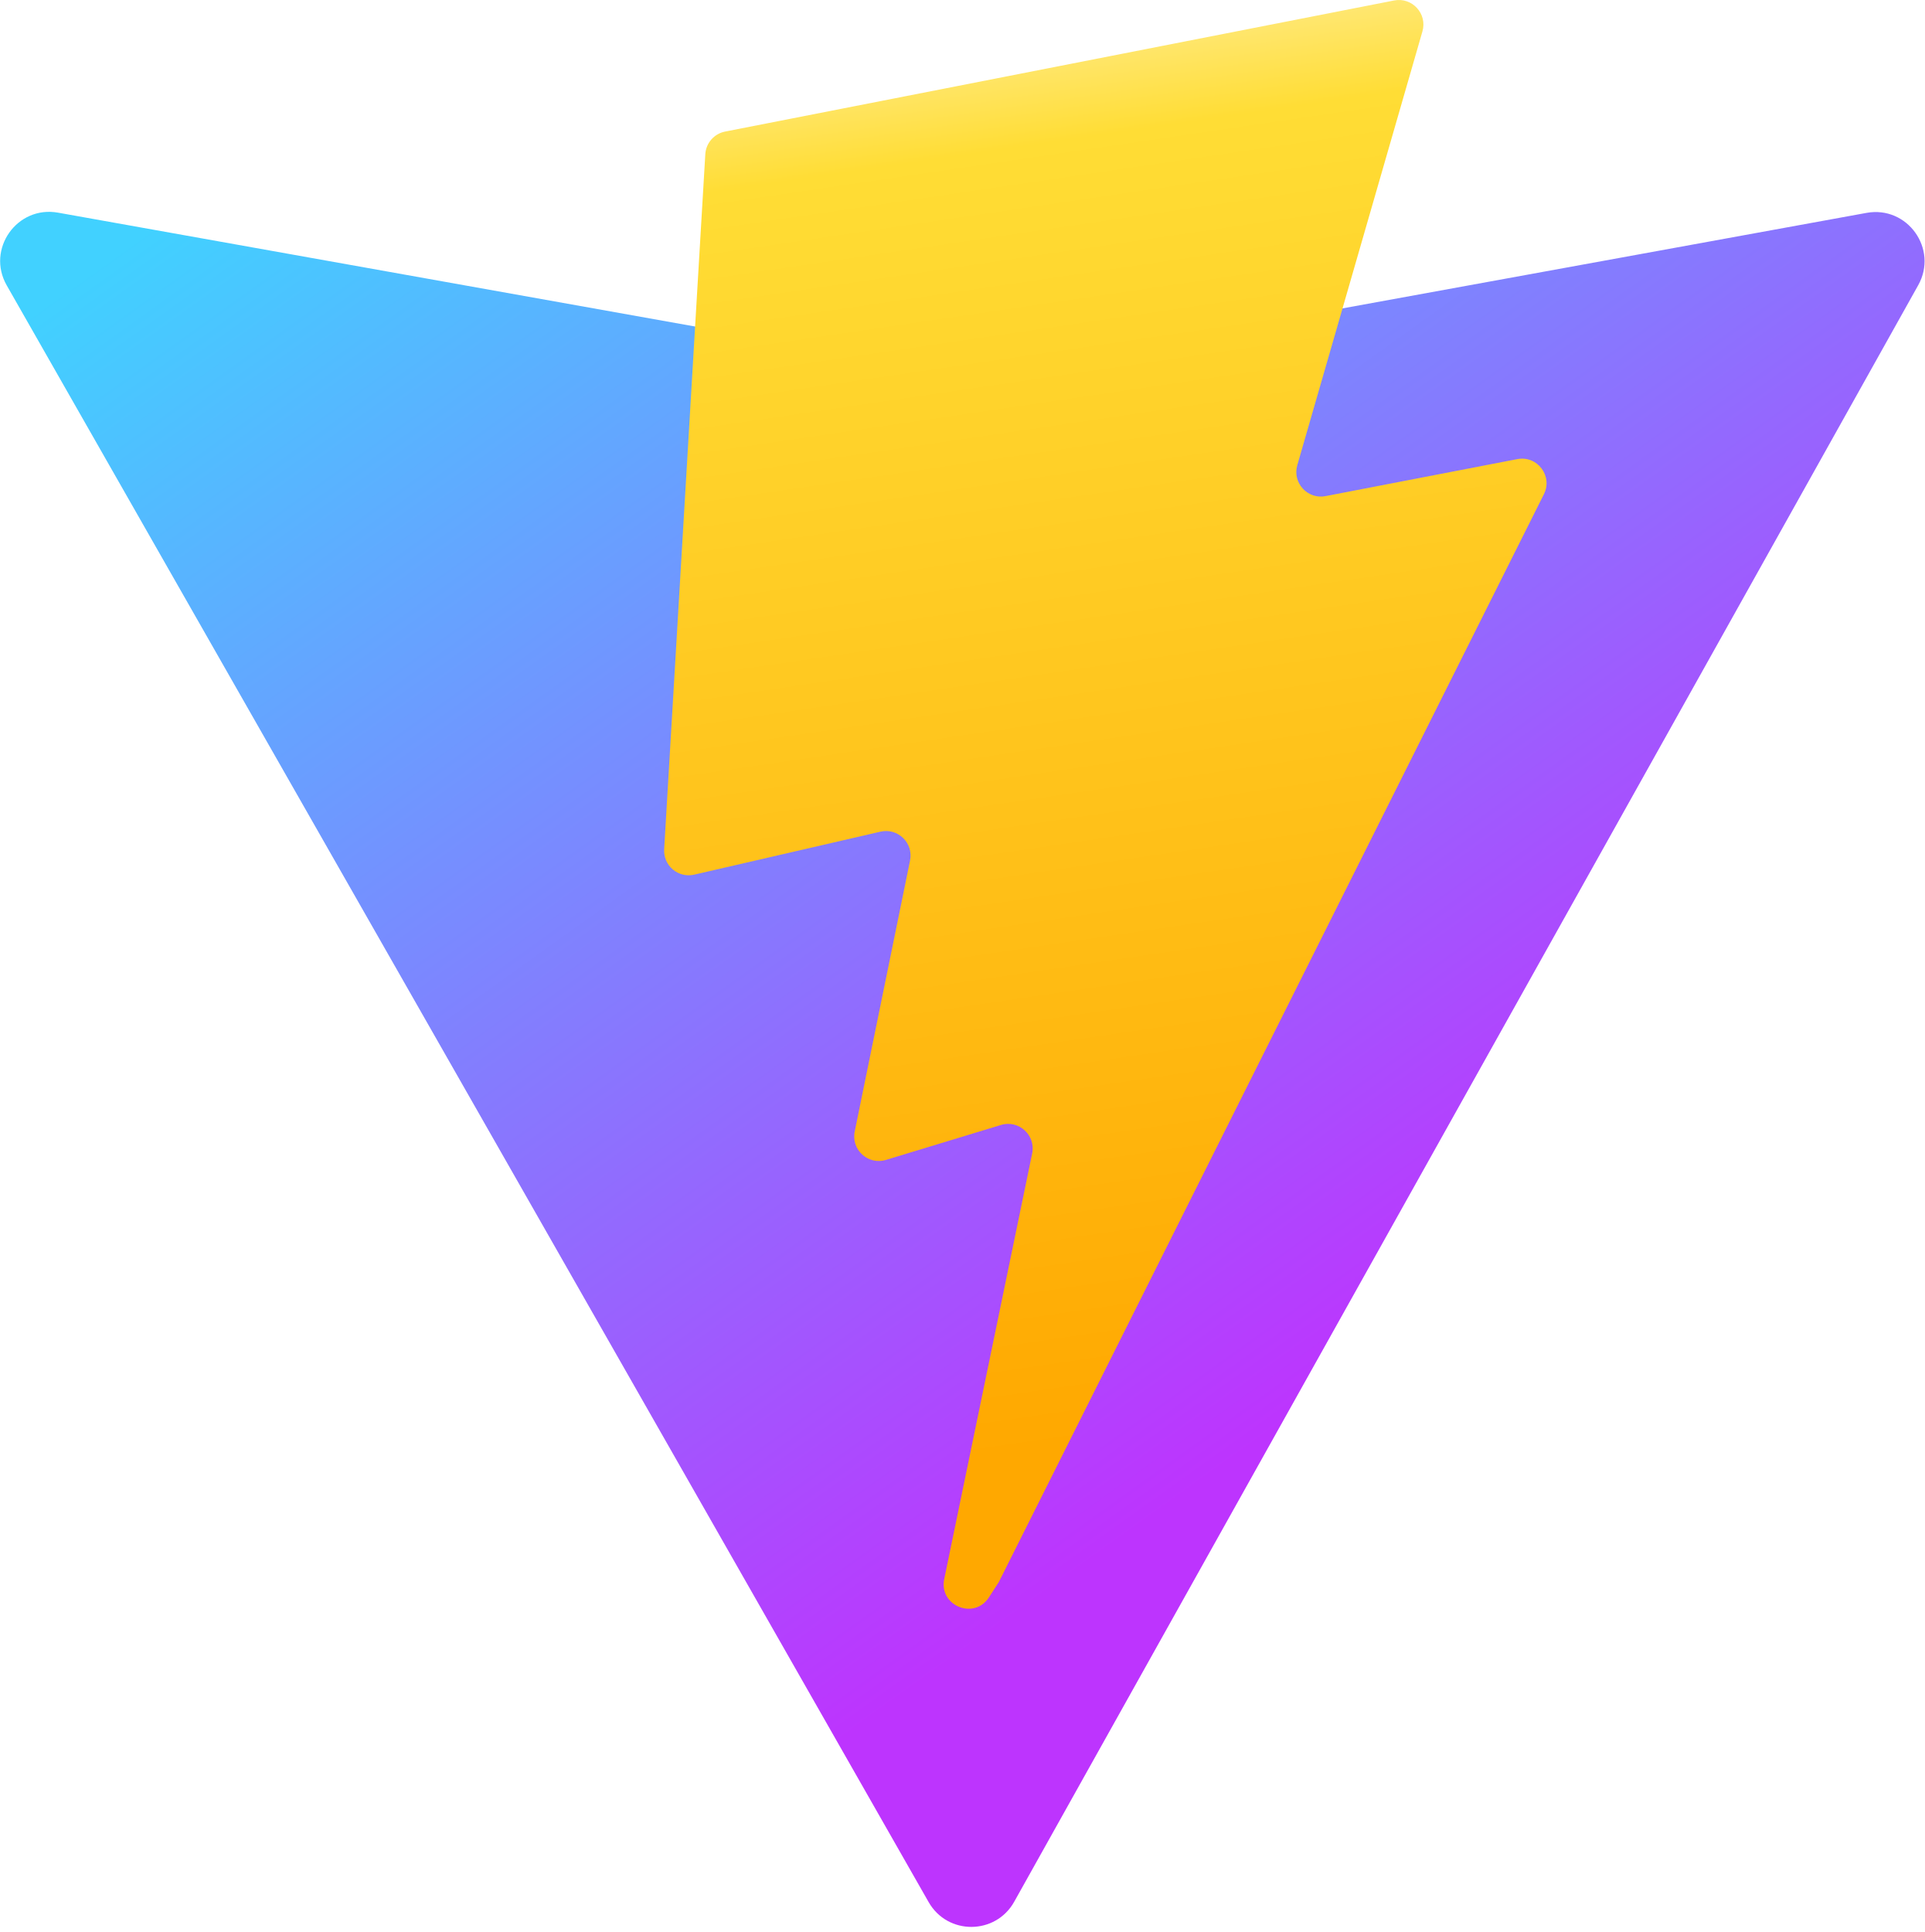
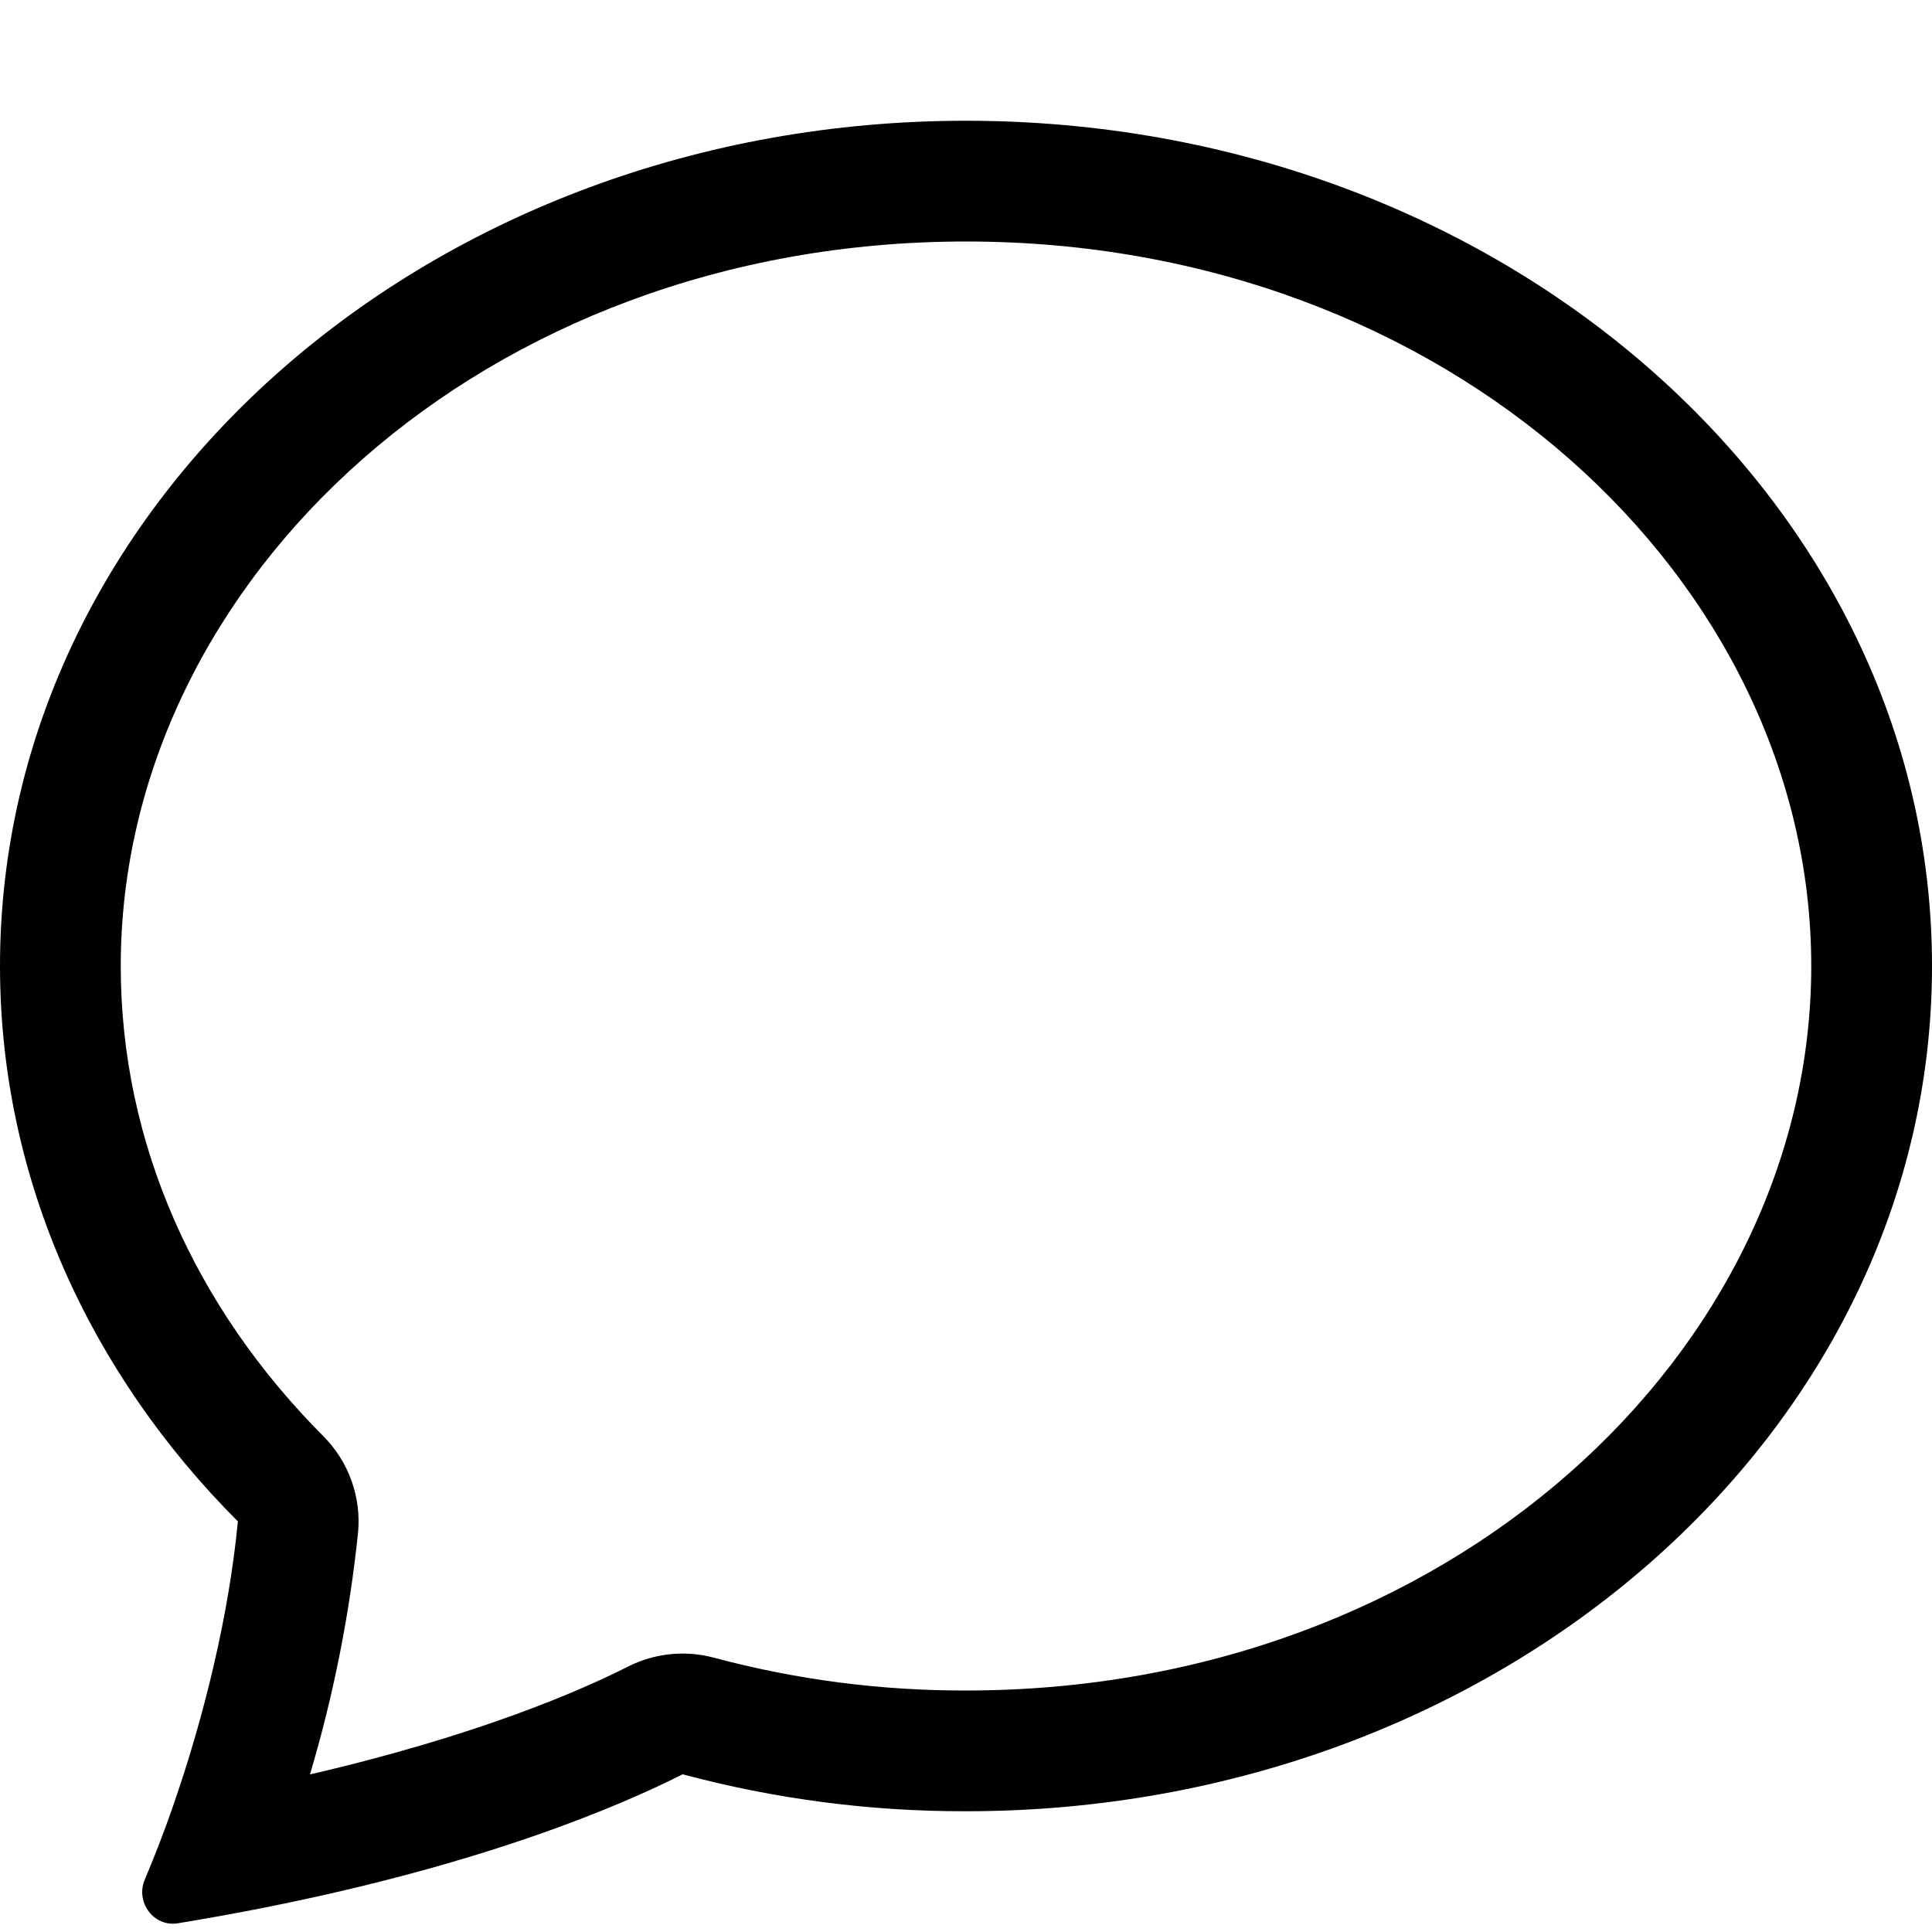
- <svg xmlns="http://www.w3.org/2000/svg" aria-hidden="true" role="img" class="iconify iconify--logos" width="31.88" height="32" preserveAspectRatio="xMidYMid meet" viewBox="0 0 256 257">
-   <defs>
-     <linearGradient id="IconifyId1813088fe1fbc01fb466" x1="-.828%" x2="57.636%" y1="7.652%" y2="78.411%">
-       <stop offset="0%" stop-color="#41D1FF" />
-       <stop offset="100%" stop-color="#BD34FE" />
-     </linearGradient>
-     <linearGradient id="IconifyId1813088fe1fbc01fb467" x1="43.376%" x2="50.316%" y1="2.242%" y2="89.03%">
-       <stop offset="0%" stop-color="#FFEA83" />
-       <stop offset="8.333%" stop-color="#FFDD35" />
-       <stop offset="100%" stop-color="#FFA800" />
-     </linearGradient>
-   </defs>
-   <path fill="url(#IconifyId1813088fe1fbc01fb466)" d="M255.153 37.938L134.897 252.976c-2.483 4.44-8.862 4.466-11.382.048L.875 37.958c-2.746-4.814 1.371-10.646 6.827-9.67l120.385 21.517a6.537 6.537 0 0 0 2.322-.004l117.867-21.483c5.438-.991 9.574 4.796 6.877 9.62Z" />
-   <path fill="url(#IconifyId1813088fe1fbc01fb467)" d="M185.432.063L96.44 17.501a3.268 3.268 0 0 0-2.634 3.014l-5.474 92.456a3.268 3.268 0 0 0 3.997 3.378l24.777-5.718c2.318-.535 4.413 1.507 3.936 3.838l-7.361 36.047c-.495 2.426 1.782 4.5 4.151 3.78l15.304-4.649c2.372-.72 4.652 1.36 4.15 3.788l-11.698 56.621c-.732 3.542 3.979 5.473 5.943 2.437l1.313-2.028l72.516-144.72c1.215-2.423-.88-5.186-3.54-4.672l-25.505 4.922c-2.396.462-4.435-1.77-3.759-4.114l16.646-57.705c.677-2.35-1.37-4.583-3.769-4.113Z" />
+ <svg xmlns="http://www.w3.org/2000/svg" width="16" height="16" fill="currentColor" class="bi bi-chat" viewBox="0 0 16 16">
+   <path d="M2.678 11.894a1 1 0 0 1 .287.801 11 11 0 0 1-.398 2c1.395-.323 2.247-.697 2.634-.893a1 1 0 0 1 .71-.074A8 8 0 0 0 8 14c3.996 0 7-2.807 7-6s-3.004-6-7-6-7 2.808-7 6c0 1.468.617 2.83 1.678 3.894m-.493 3.905a22 22 0 0 1-.713.129c-.2.032-.352-.176-.273-.362a10 10 0 0 0 .244-.637l.003-.01c.248-.72.45-1.548.524-2.319C.743 11.37 0 9.76 0 8c0-3.866 3.582-7 8-7s8 3.134 8 7-3.582 7-8 7a9 9 0 0 1-2.347-.306c-.52.263-1.639.742-3.468 1.105" />
</svg>
